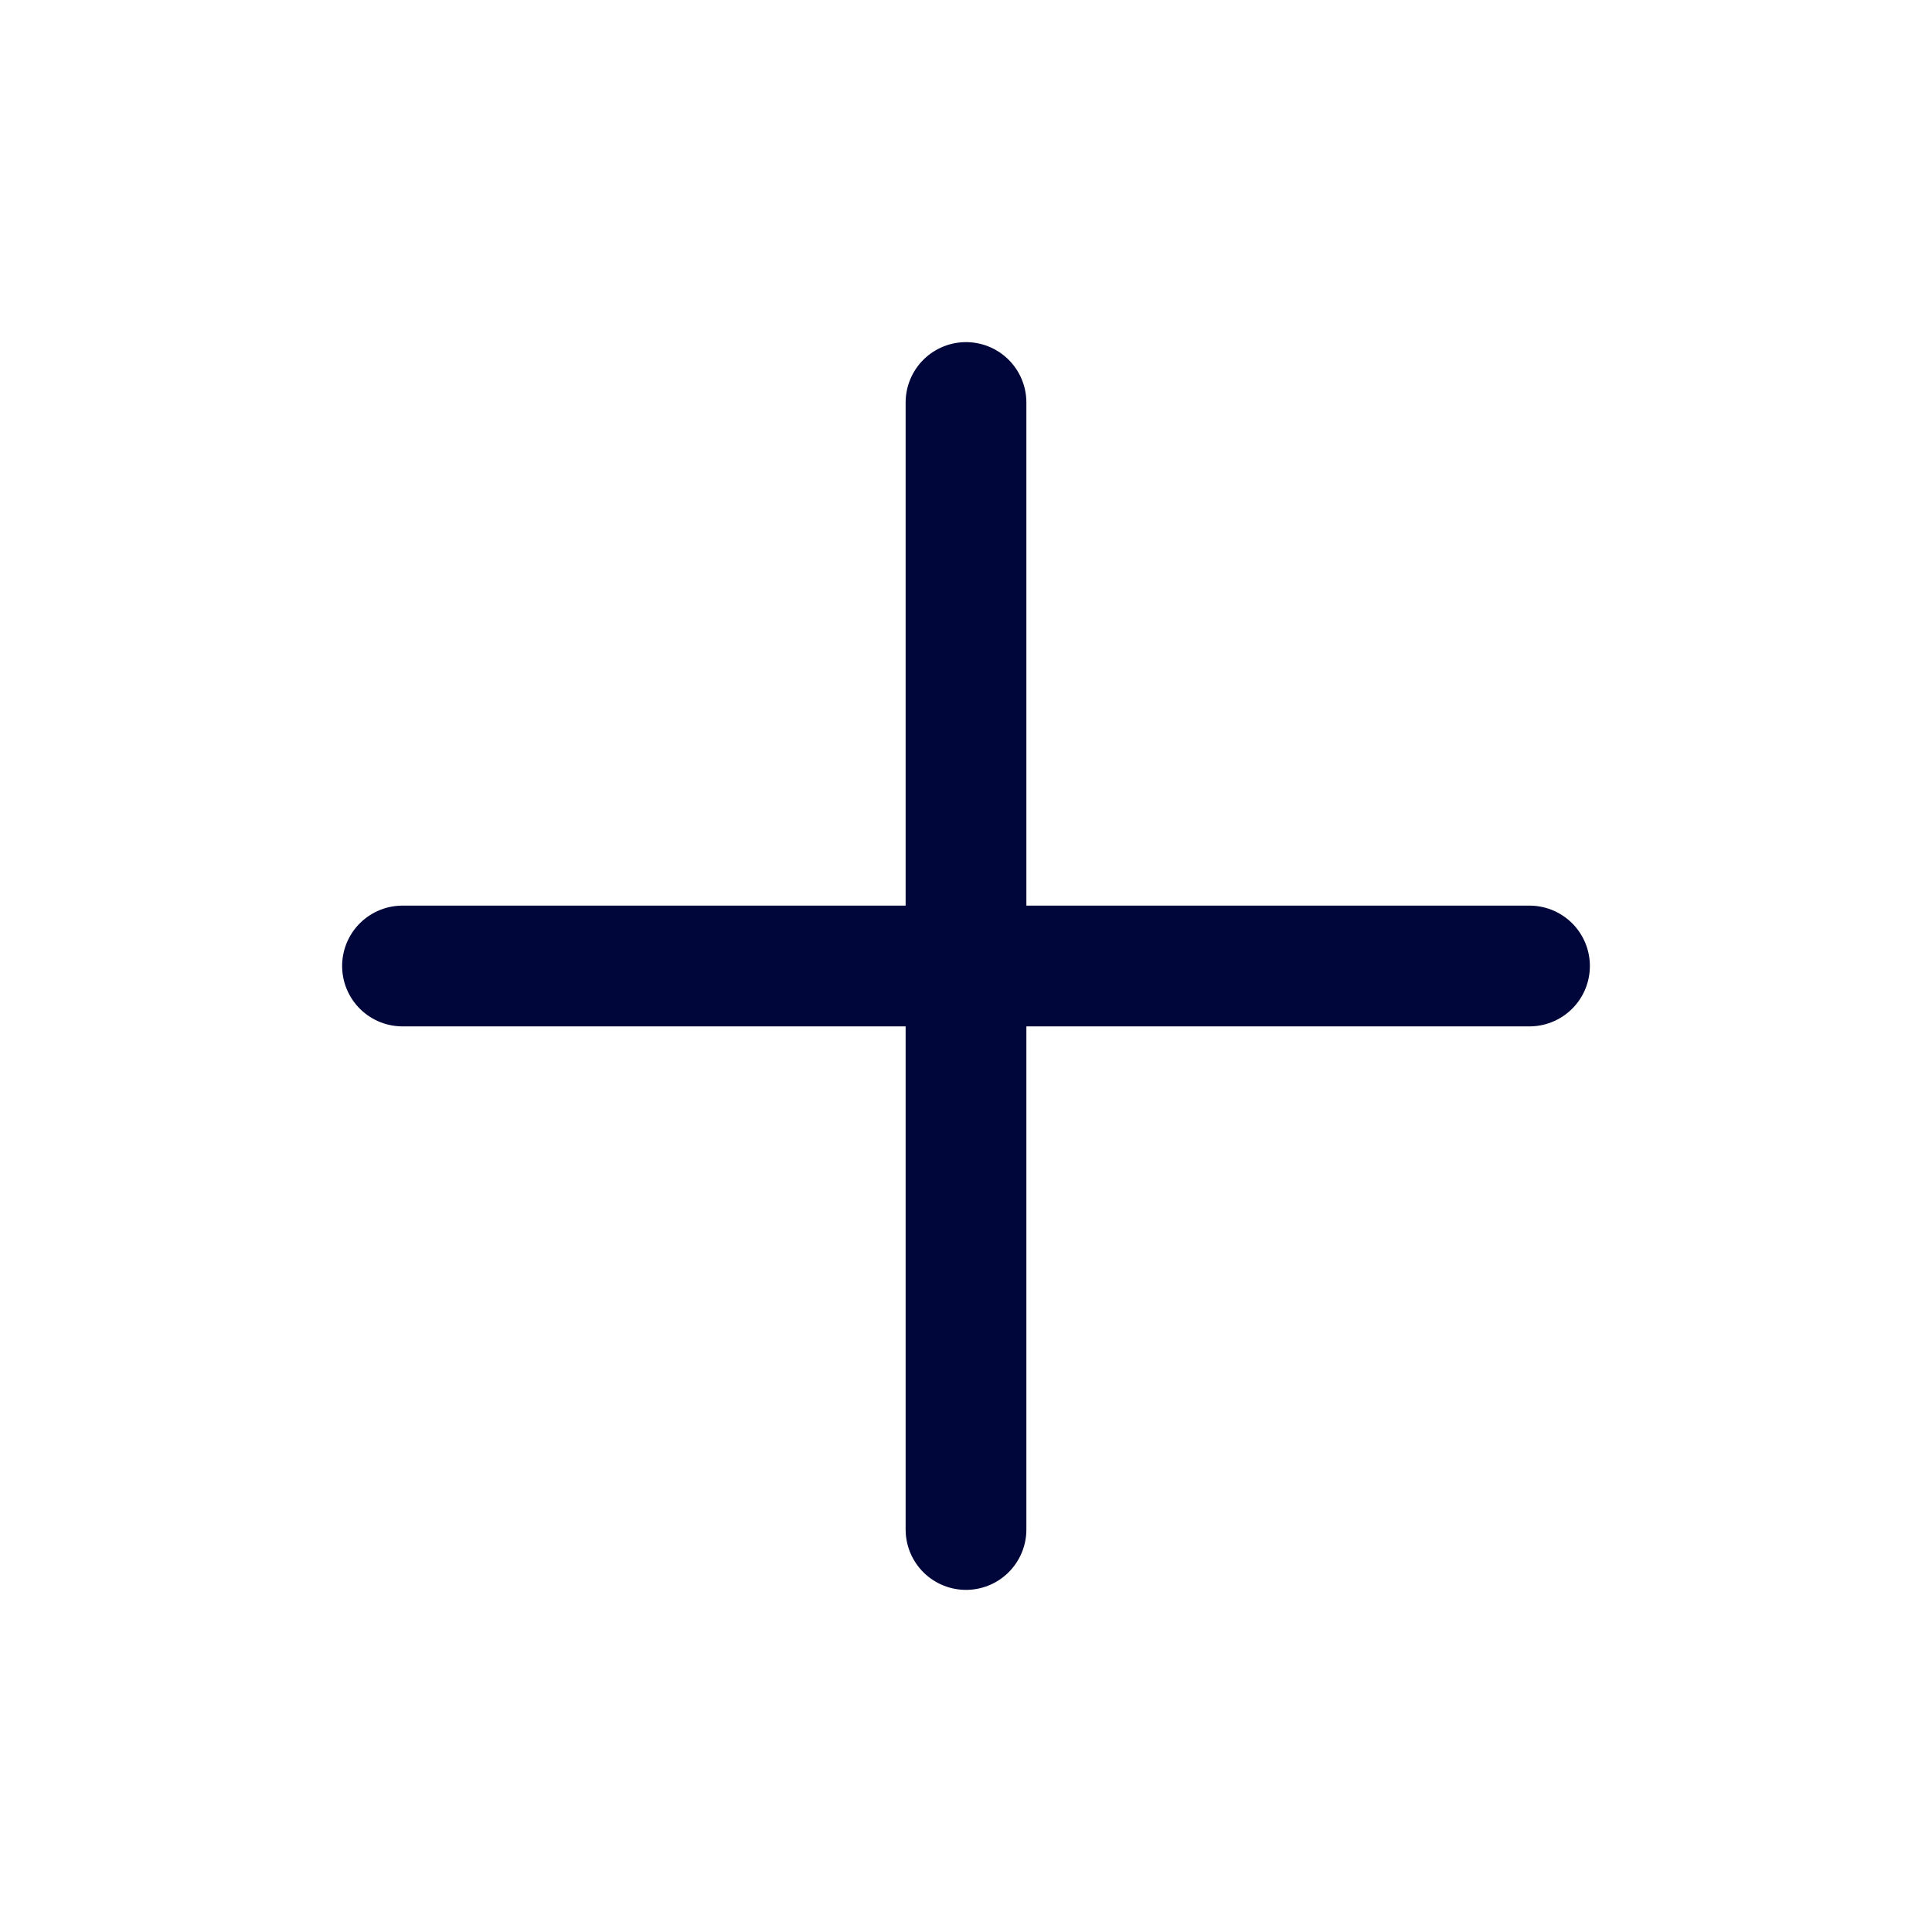
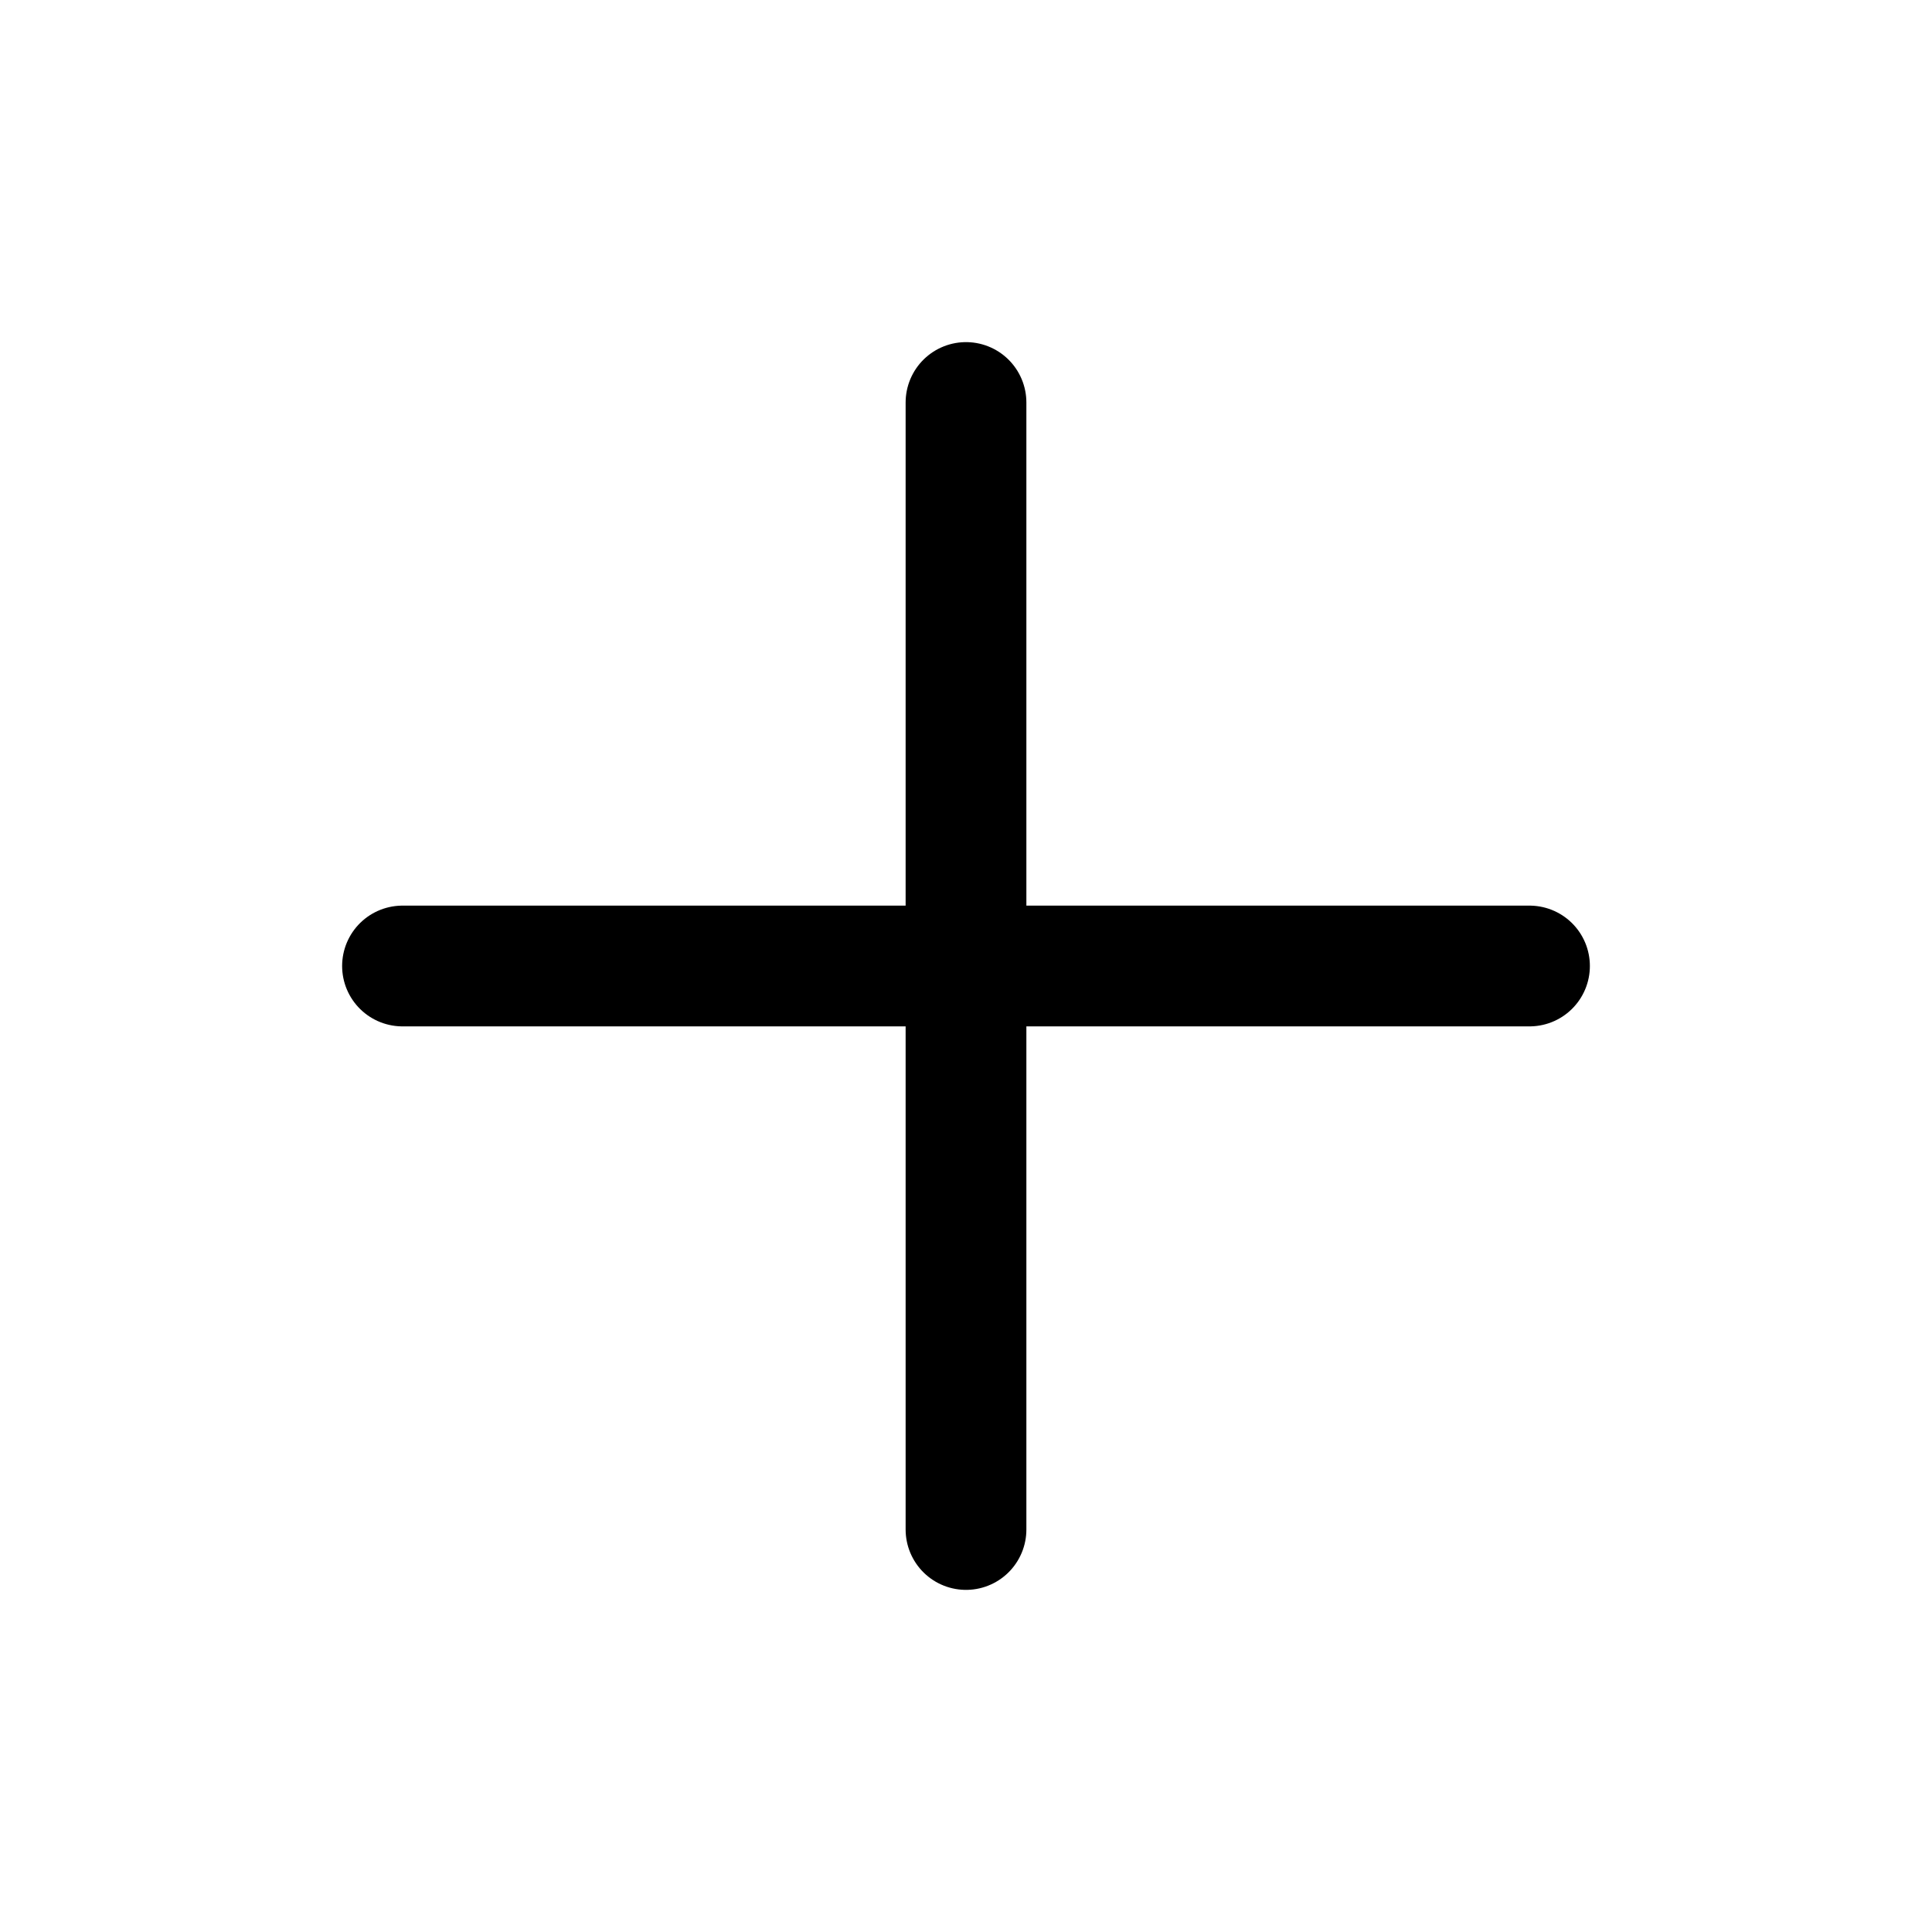
<svg xmlns="http://www.w3.org/2000/svg" width="24" height="24" viewBox="0 0 24 24" fill="none">
-   <path d="M12 5V19" stroke="#000639" stroke-width="1.5" stroke-linecap="round" stroke-linejoin="round" />
-   <path d="M5 12H19" stroke="#000639" stroke-width="1.5" stroke-linecap="round" stroke-linejoin="round" />
+   <path d="M12 5v14M5 12h14" stroke="currentColor" stroke-width="1.5" stroke-linecap="round" stroke-linejoin="round" />
</svg>
